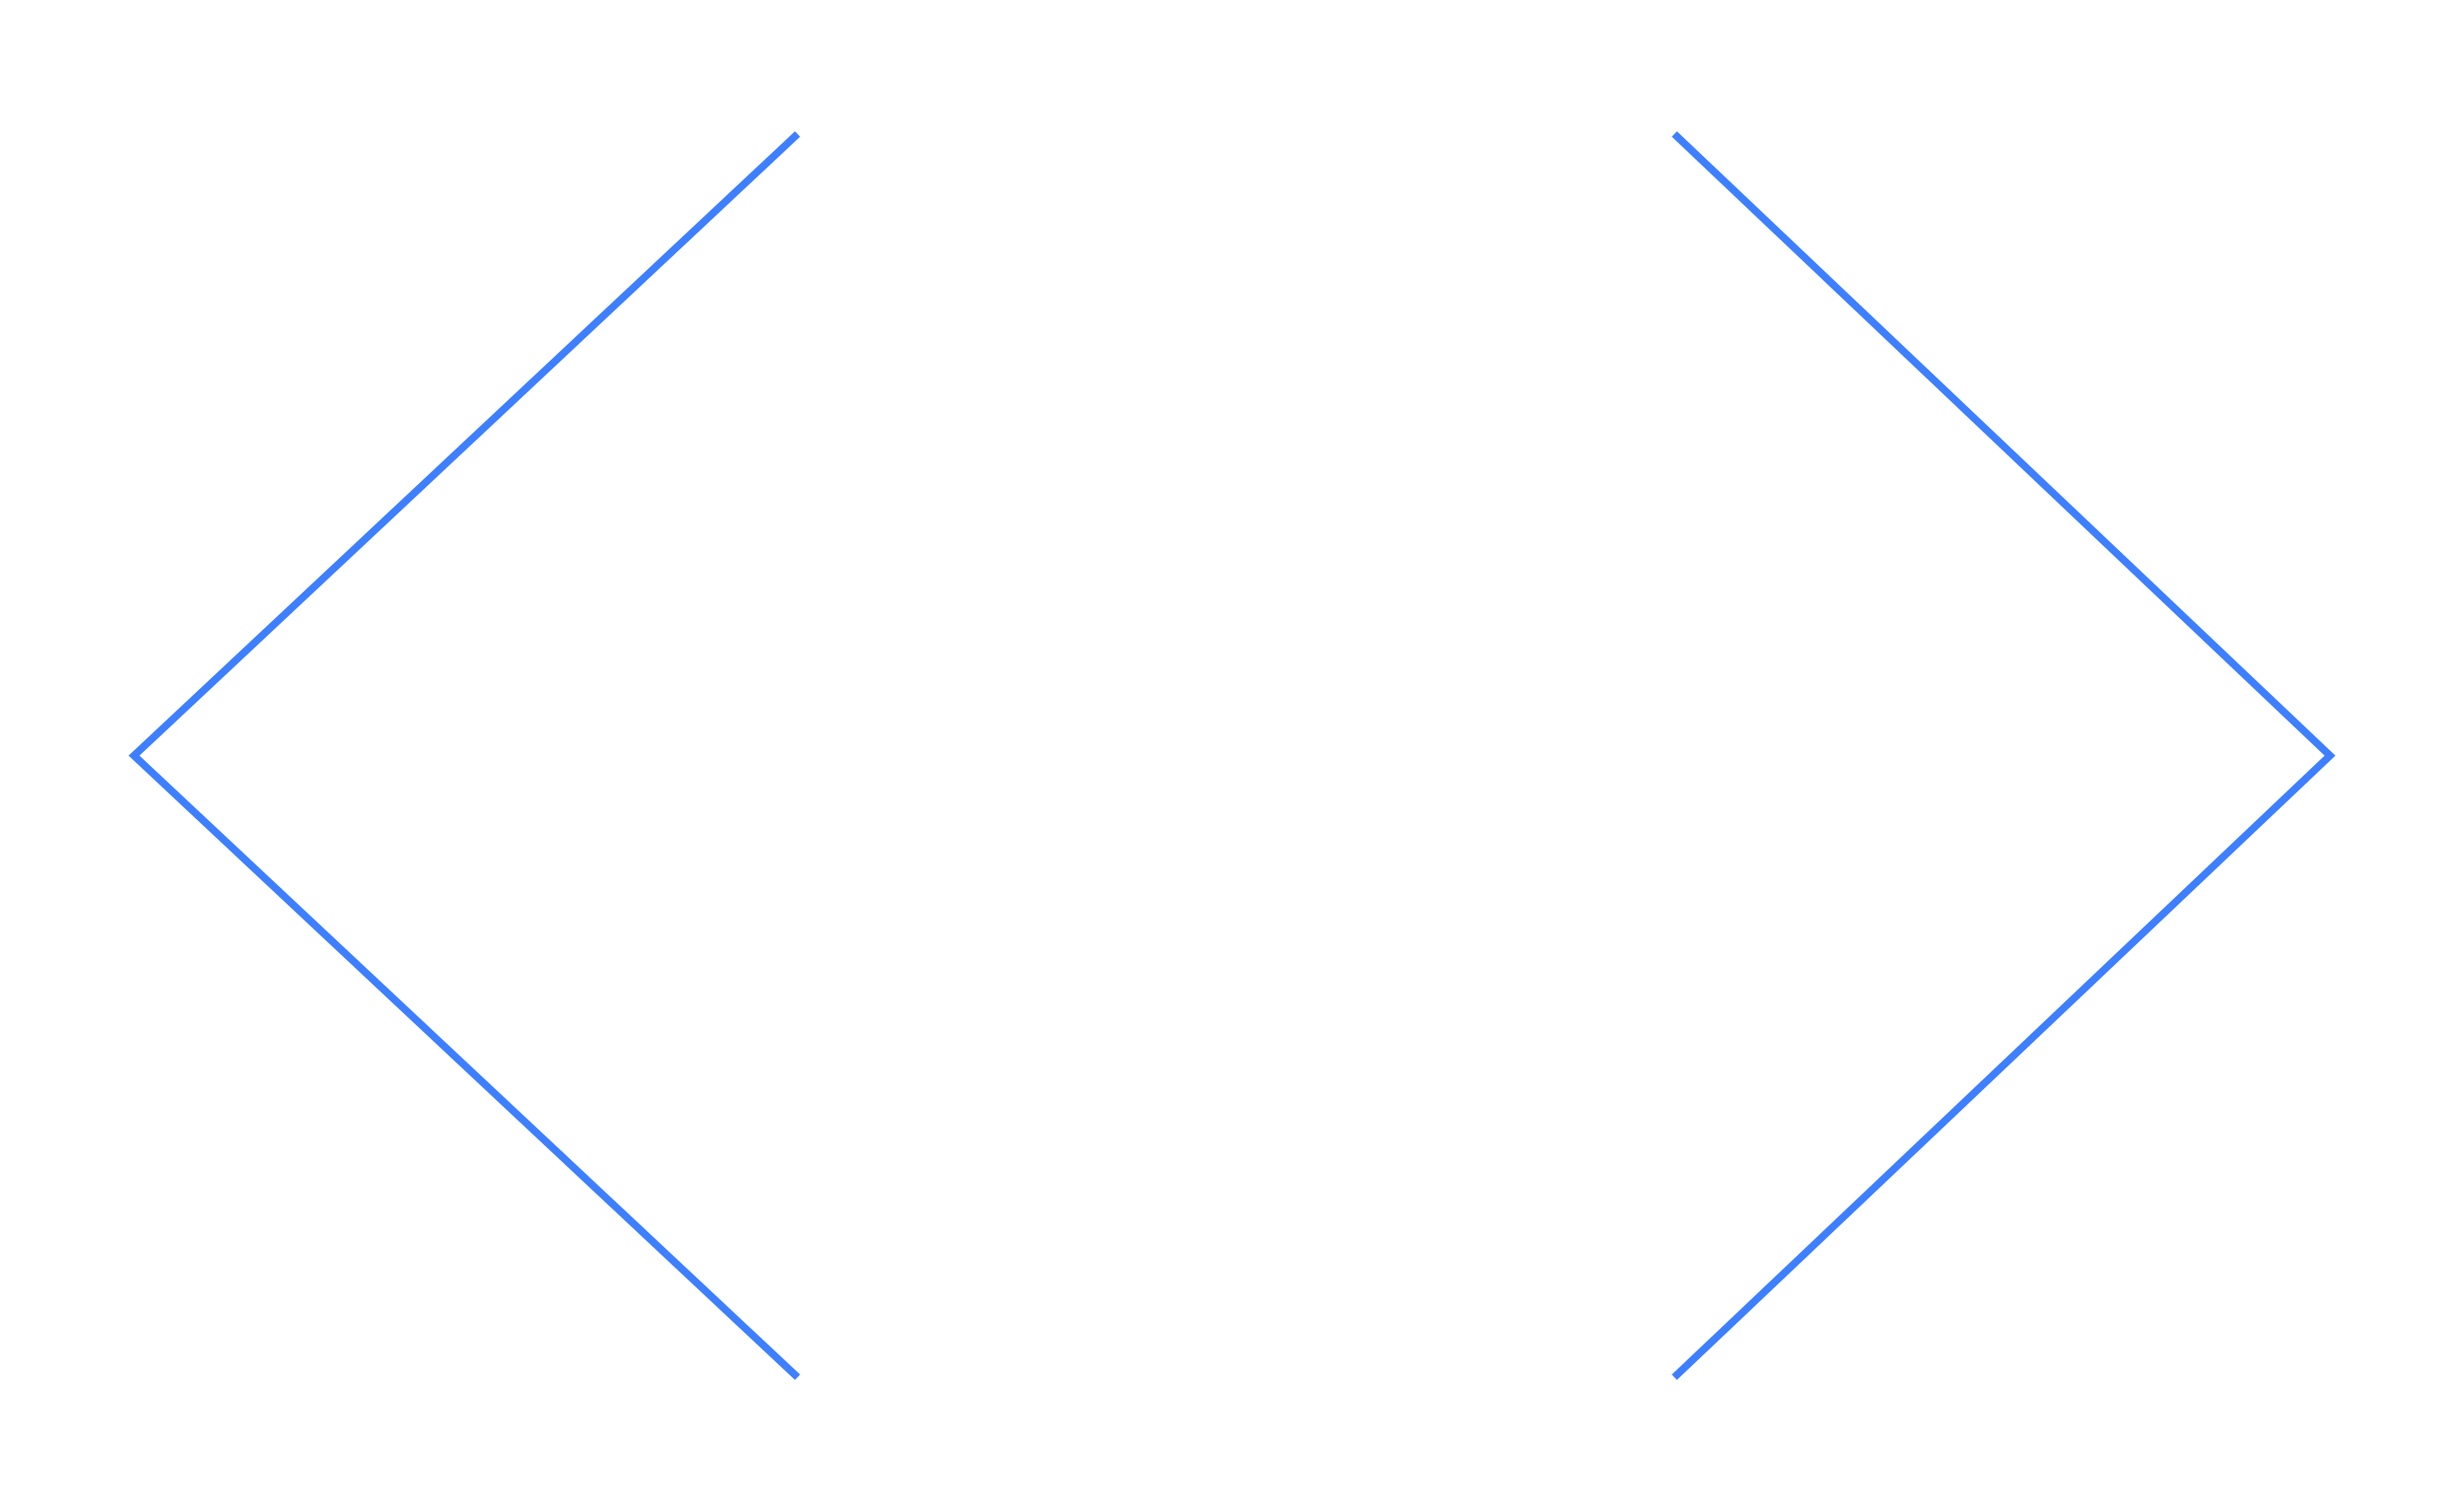
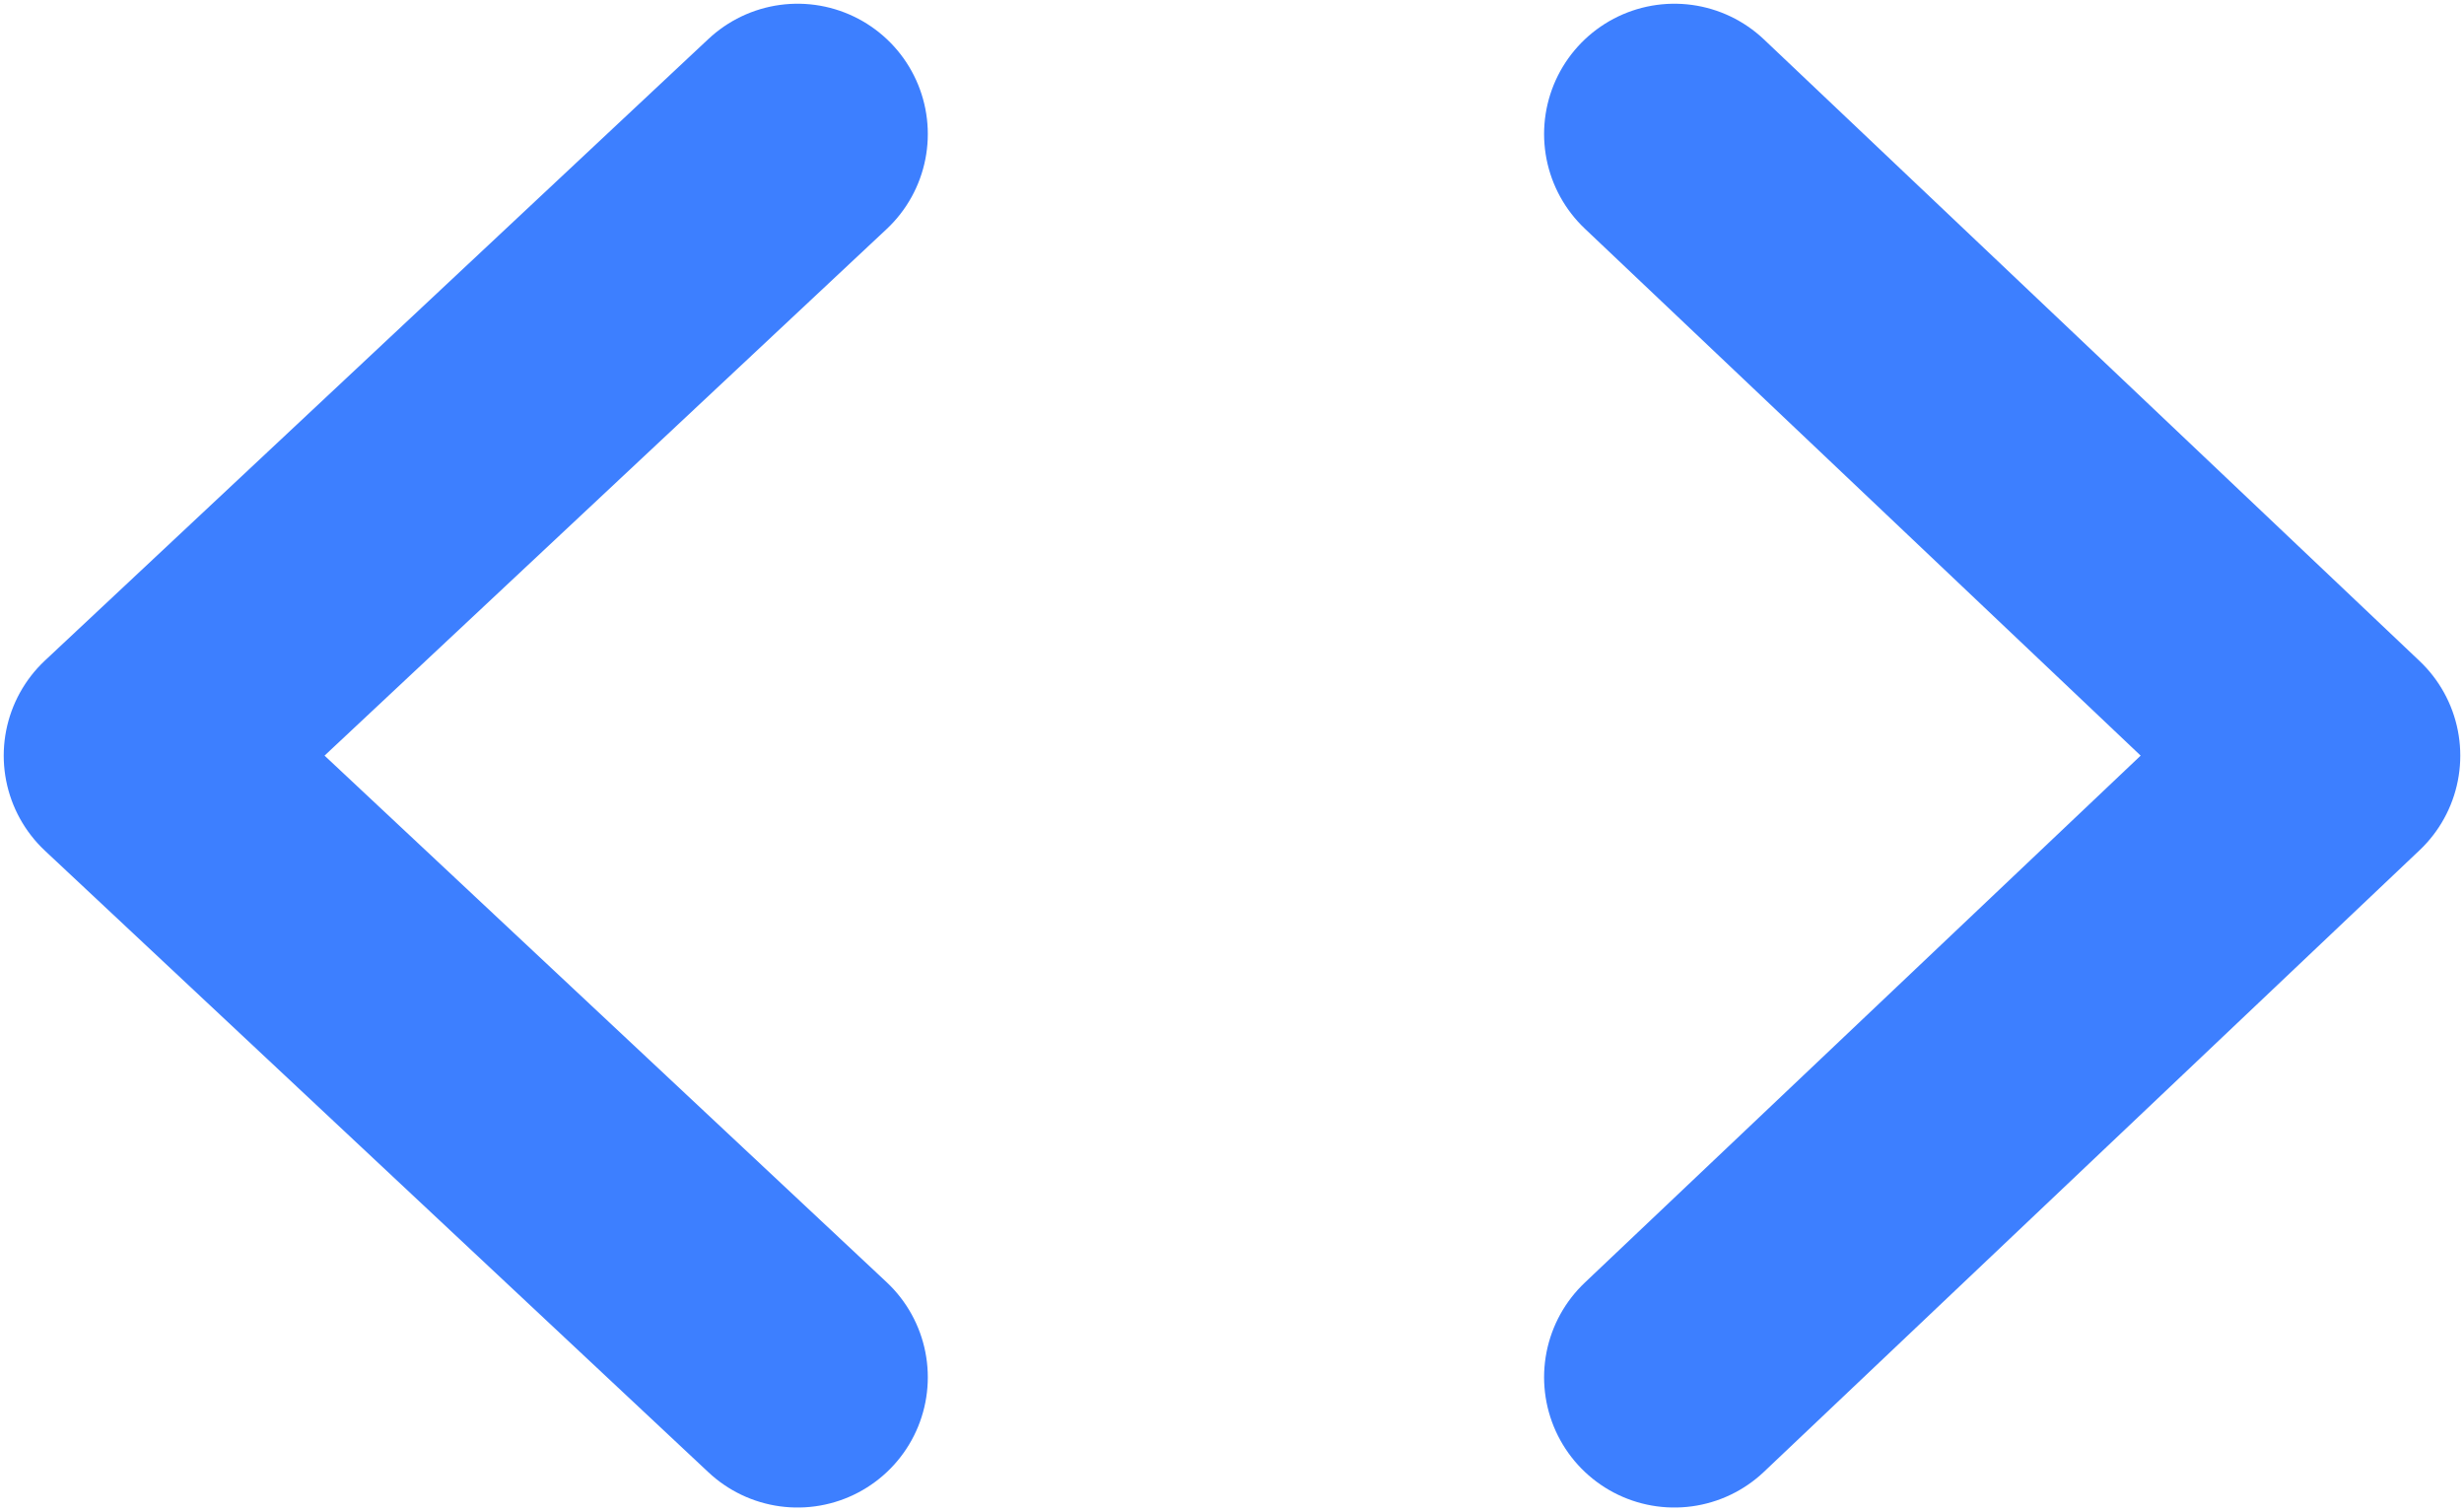
<svg xmlns="http://www.w3.org/2000/svg" width="331" height="203" viewBox="0 0 331 203" fill="none">
-   <path d="M107.137 185L18 101.5L107.137 18" stroke="#3D7FFF" strokeWidth="35" strokeLinecap="round" strokeLinejoin="round" />
-   <path d="M224.924 18L313 101.5L224.924 185" stroke="#3D7FFF" strokeWidth="35" strokeLinecap="round" strokeLinejoin="round" />
+   <path d="M107.137 185L18 101.5L107.137 18" stroke="#3D7FFF" stroke-width="35" stroke-linecap="round" stroke-linejoin="round" />
+   <path d="M224.924 18L313 101.5L224.924 185" stroke="#3D7FFF" stroke-width="35" stroke-linecap="round" stroke-linejoin="round" />
</svg>
